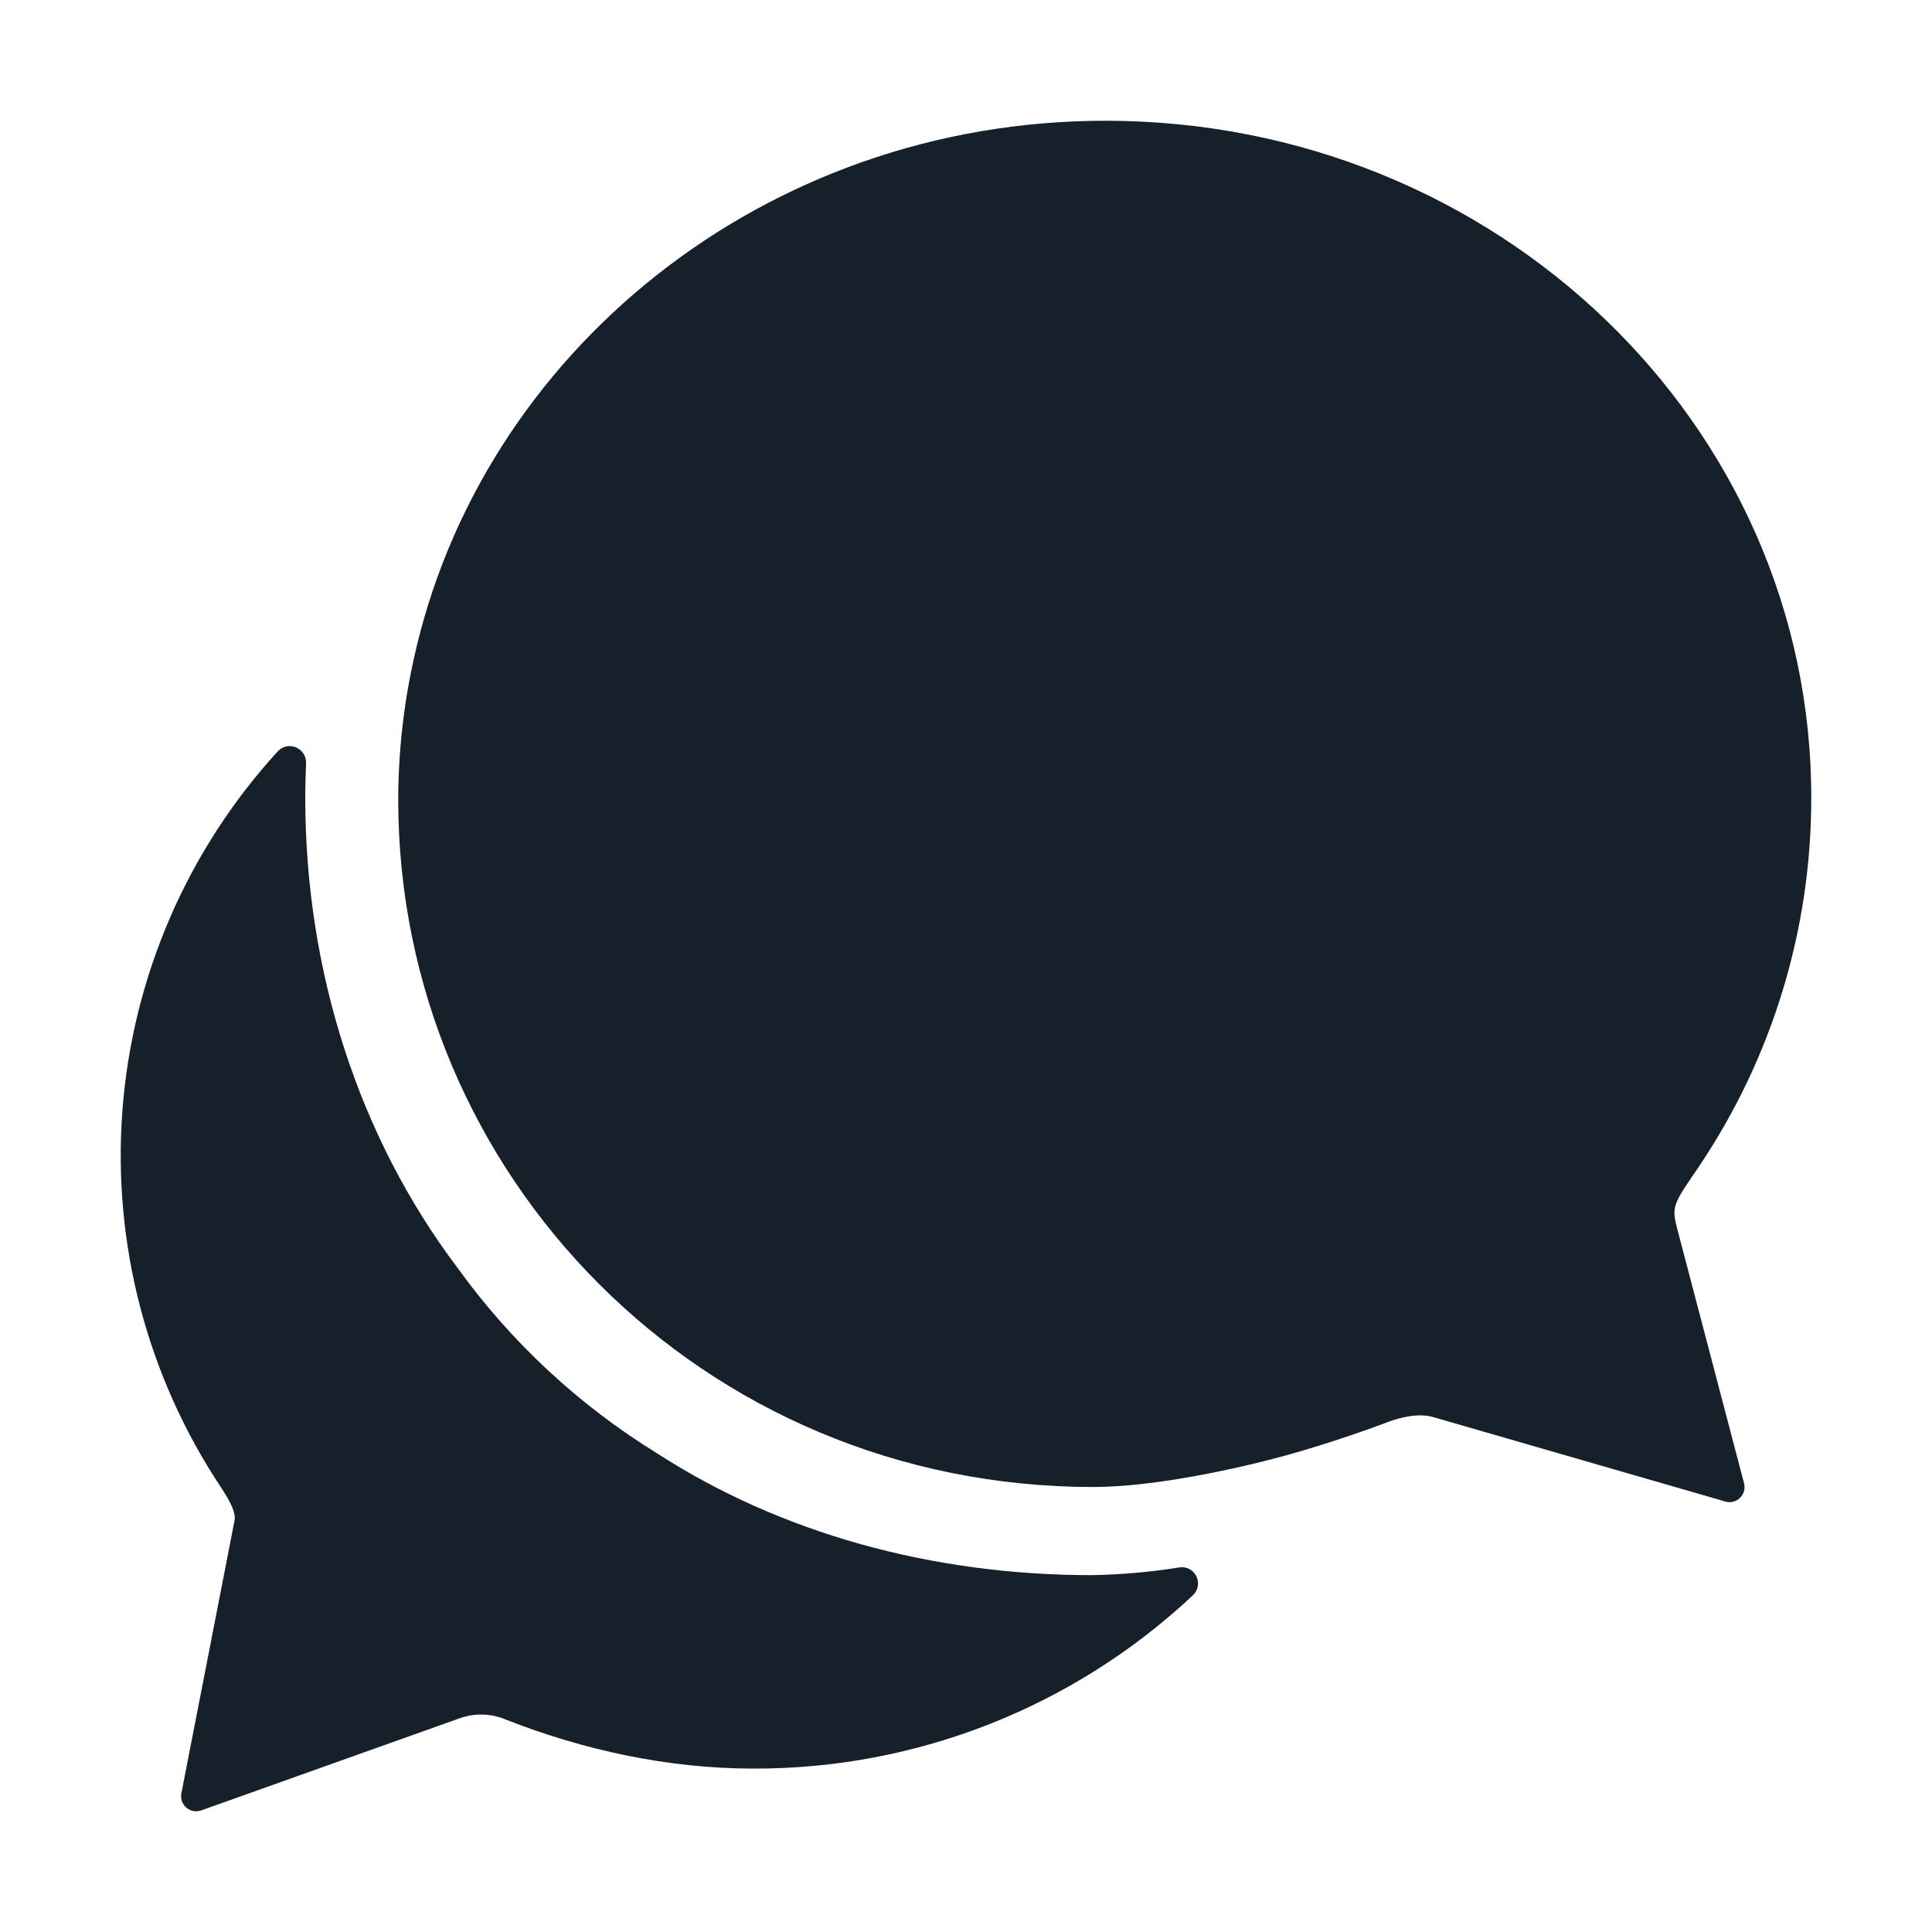
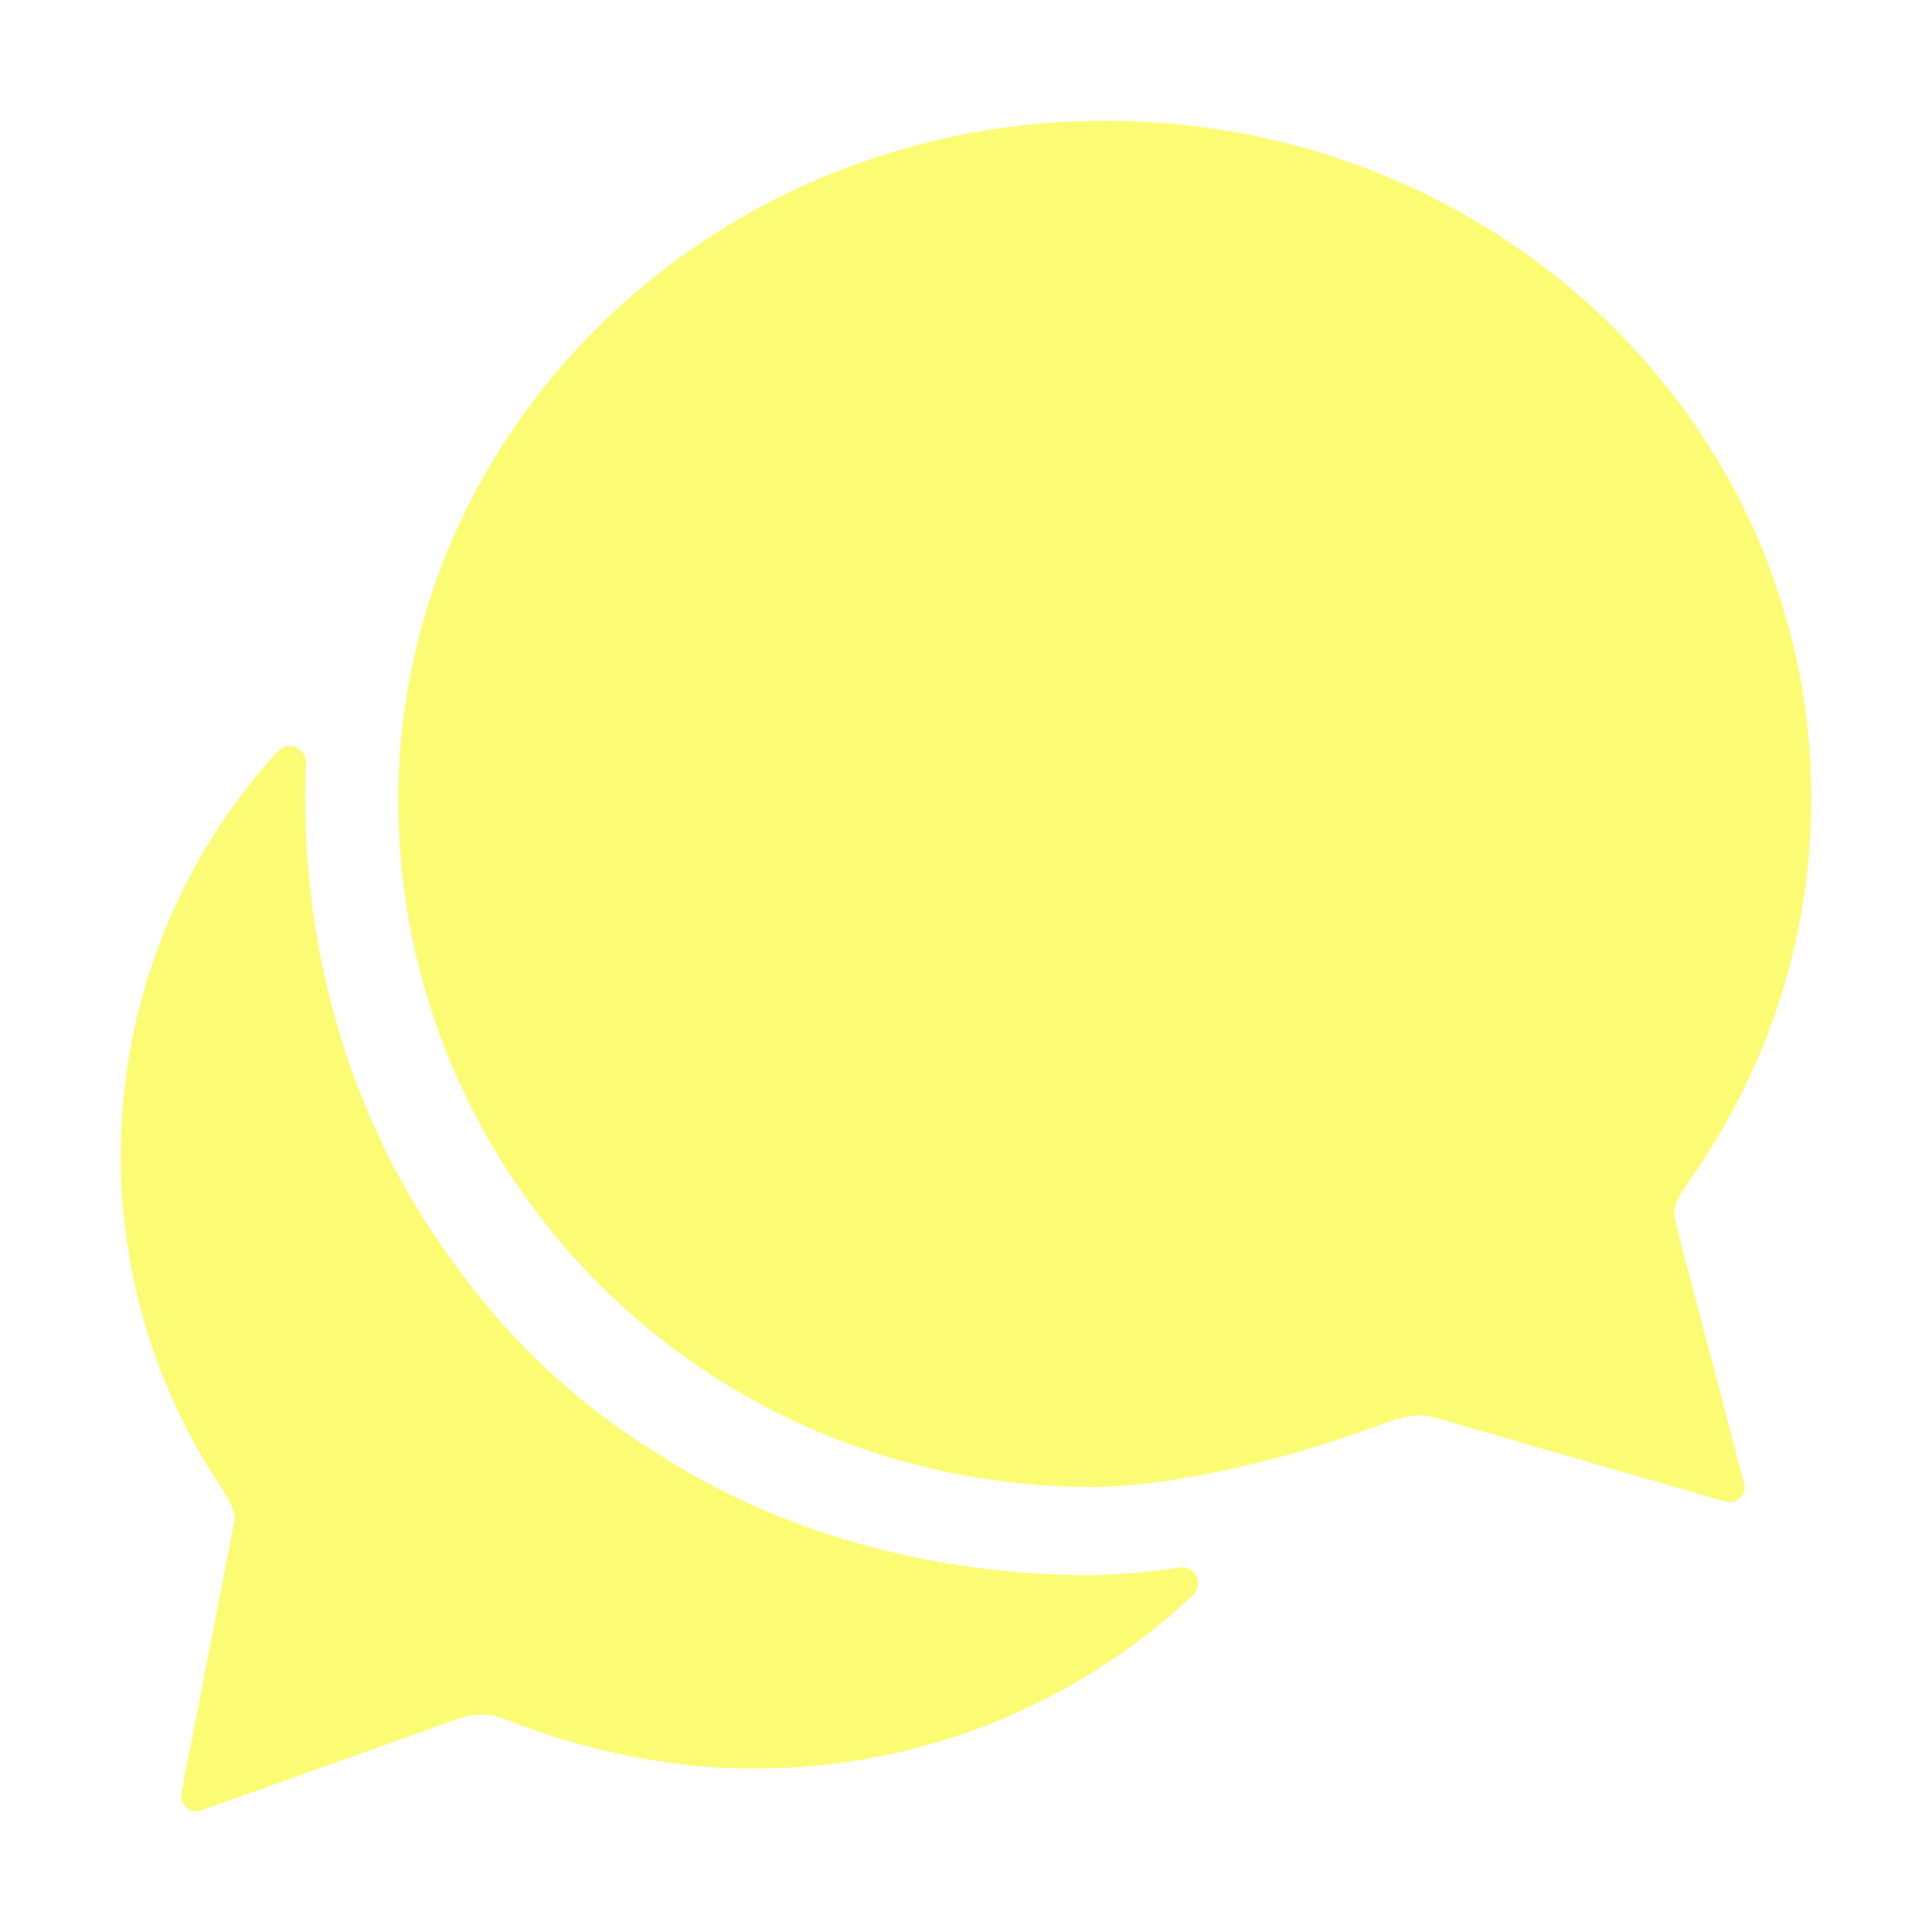
<svg xmlns="http://www.w3.org/2000/svg" width="24" height="24" viewBox="0 0 24 24" fill="none">
-   <path d="M21 14.645C21.036 14.593 21.071 14.539 21.106 14.489C22.013 13.141 22.498 11.555 22.5 9.93C22.515 5.276 18.588 1.5 13.732 1.5C9.496 1.5 5.963 4.382 5.135 8.209C5.011 8.776 4.948 9.355 4.947 9.935C4.947 14.595 8.723 18.472 13.58 18.472C14.352 18.472 15.392 18.239 15.962 18.083C16.533 17.926 17.098 17.72 17.244 17.664C17.391 17.608 17.619 17.551 17.802 17.603L21.431 18.652C21.463 18.662 21.497 18.663 21.529 18.655C21.561 18.647 21.591 18.63 21.615 18.607C21.638 18.584 21.656 18.555 21.665 18.523C21.674 18.491 21.674 18.457 21.665 18.425L20.834 15.261C20.777 15.027 20.769 14.983 21 14.645V14.645Z" fill="#16202A" />
-   <path d="M14.65 19.471C14.29 19.529 13.925 19.561 13.56 19.567C11.571 19.567 9.693 19.042 8.169 18.058C7.195 17.459 6.349 16.674 5.681 15.746C4.458 14.125 3.792 12.066 3.792 9.91C3.792 9.764 3.797 9.623 3.802 9.481C3.804 9.439 3.793 9.398 3.77 9.363C3.748 9.327 3.715 9.3 3.677 9.284C3.638 9.268 3.595 9.264 3.555 9.273C3.514 9.282 3.477 9.304 3.449 9.335C2.326 10.563 1.648 12.132 1.521 13.79C1.395 15.449 1.828 17.103 2.752 18.487C2.868 18.663 2.933 18.8 2.913 18.891L2.253 22.278C2.247 22.31 2.249 22.343 2.26 22.374C2.271 22.405 2.289 22.433 2.314 22.454C2.339 22.476 2.369 22.49 2.401 22.497C2.433 22.503 2.466 22.501 2.498 22.49L5.685 21.354C5.782 21.316 5.885 21.297 5.989 21.299C6.093 21.3 6.195 21.323 6.291 21.364C7.245 21.739 8.3 21.97 9.355 21.97C11.386 21.977 13.342 21.205 14.822 19.814C14.852 19.784 14.873 19.745 14.88 19.703C14.887 19.661 14.88 19.618 14.861 19.58C14.842 19.541 14.812 19.51 14.774 19.491C14.736 19.471 14.693 19.464 14.65 19.471V19.471Z" fill="#16202A" />
+   <path d="M21 14.645C21.036 14.593 21.071 14.539 21.106 14.489C22.013 13.141 22.498 11.555 22.5 9.93C22.515 5.276 18.588 1.5 13.732 1.5C9.496 1.5 5.963 4.382 5.135 8.209C5.011 8.776 4.948 9.355 4.947 9.935C4.947 14.595 8.723 18.472 13.58 18.472C14.352 18.472 15.392 18.239 15.962 18.083C16.533 17.926 17.098 17.72 17.244 17.664C17.391 17.608 17.619 17.551 17.802 17.603L21.431 18.652C21.463 18.662 21.497 18.663 21.529 18.655C21.561 18.647 21.591 18.63 21.615 18.607C21.638 18.584 21.656 18.555 21.665 18.523C21.674 18.491 21.674 18.457 21.665 18.425L20.834 15.261C20.777 15.027 20.769 14.983 21 14.645V14.645Z" fill="#fbfc74" />
+   <path d="M14.65 19.471C14.29 19.529 13.925 19.561 13.56 19.567C11.571 19.567 9.693 19.042 8.169 18.058C7.195 17.459 6.349 16.674 5.681 15.746C4.458 14.125 3.792 12.066 3.792 9.91C3.792 9.764 3.797 9.623 3.802 9.481C3.804 9.439 3.793 9.398 3.77 9.363C3.748 9.327 3.715 9.3 3.677 9.284C3.638 9.268 3.595 9.264 3.555 9.273C3.514 9.282 3.477 9.304 3.449 9.335C2.326 10.563 1.648 12.132 1.521 13.79C1.395 15.449 1.828 17.103 2.752 18.487C2.868 18.663 2.933 18.8 2.913 18.891L2.253 22.278C2.247 22.31 2.249 22.343 2.26 22.374C2.271 22.405 2.289 22.433 2.314 22.454C2.339 22.476 2.369 22.49 2.401 22.497C2.433 22.503 2.466 22.501 2.498 22.49L5.685 21.354C5.782 21.316 5.885 21.297 5.989 21.299C6.093 21.3 6.195 21.323 6.291 21.364C7.245 21.739 8.3 21.97 9.355 21.97C11.386 21.977 13.342 21.205 14.822 19.814C14.852 19.784 14.873 19.745 14.88 19.703C14.887 19.661 14.88 19.618 14.861 19.58C14.842 19.541 14.812 19.51 14.774 19.491C14.736 19.471 14.693 19.464 14.65 19.471V19.471Z" fill="#fbfc74" />
</svg>
